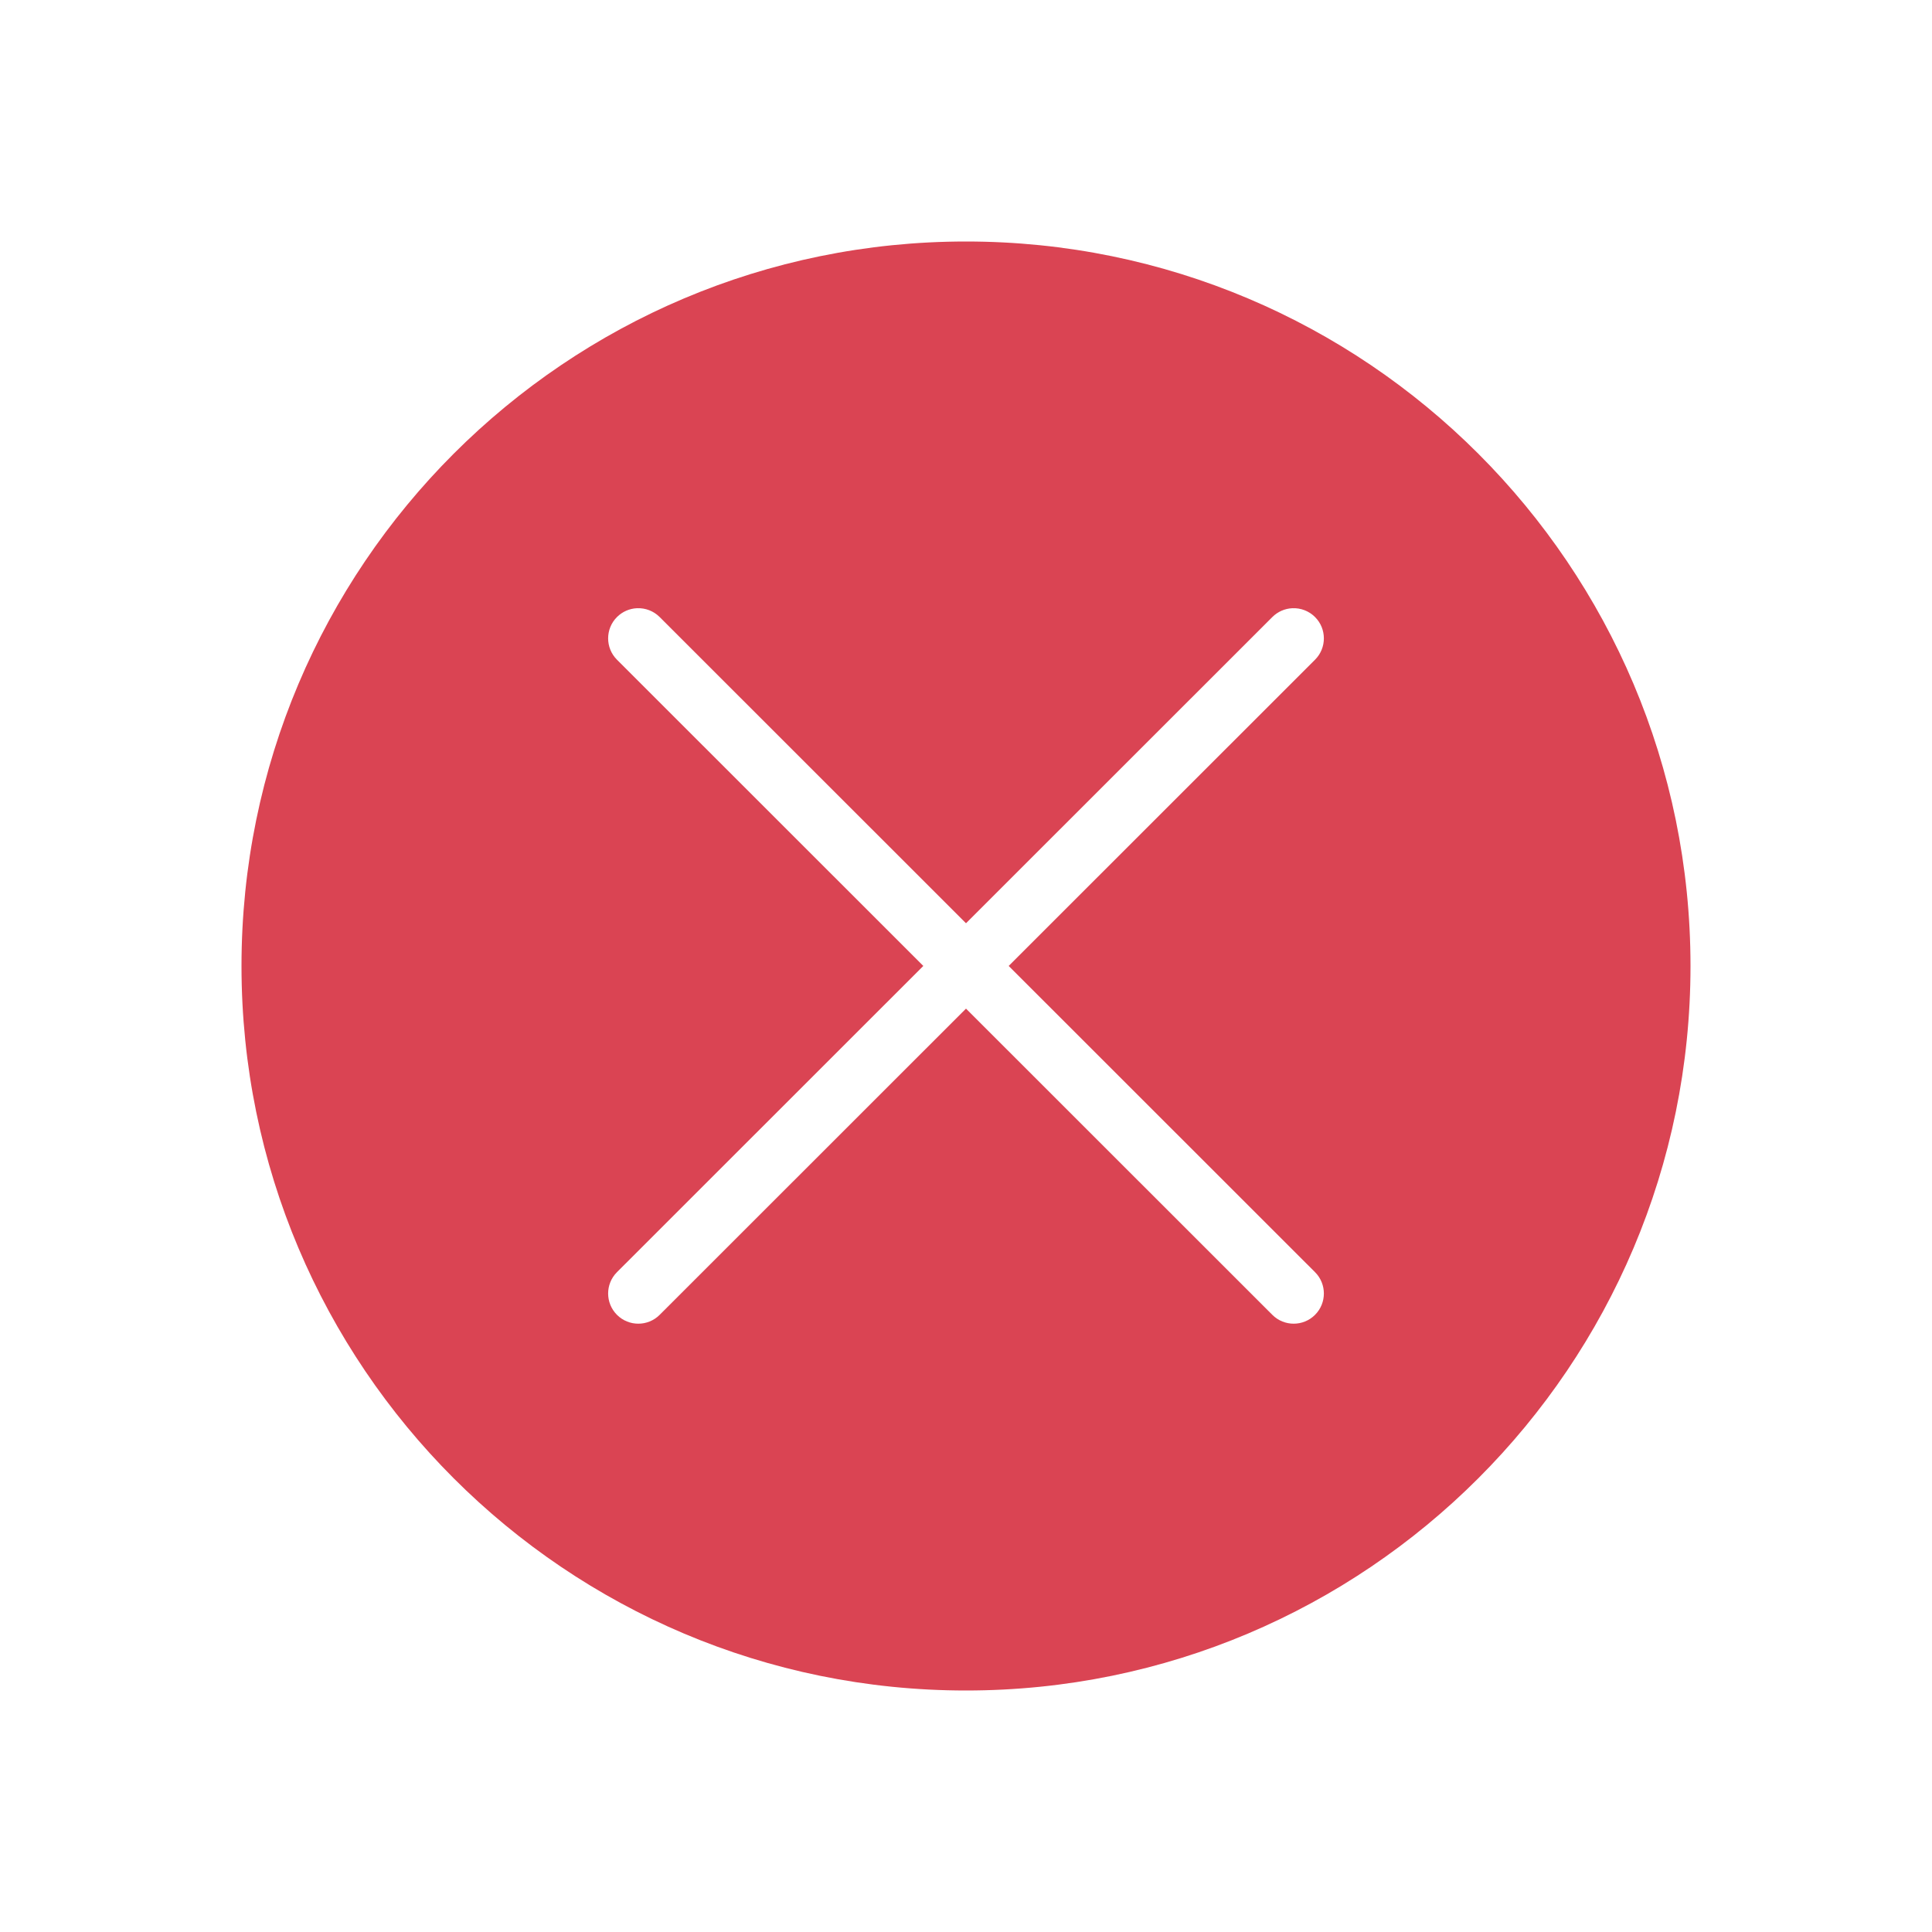
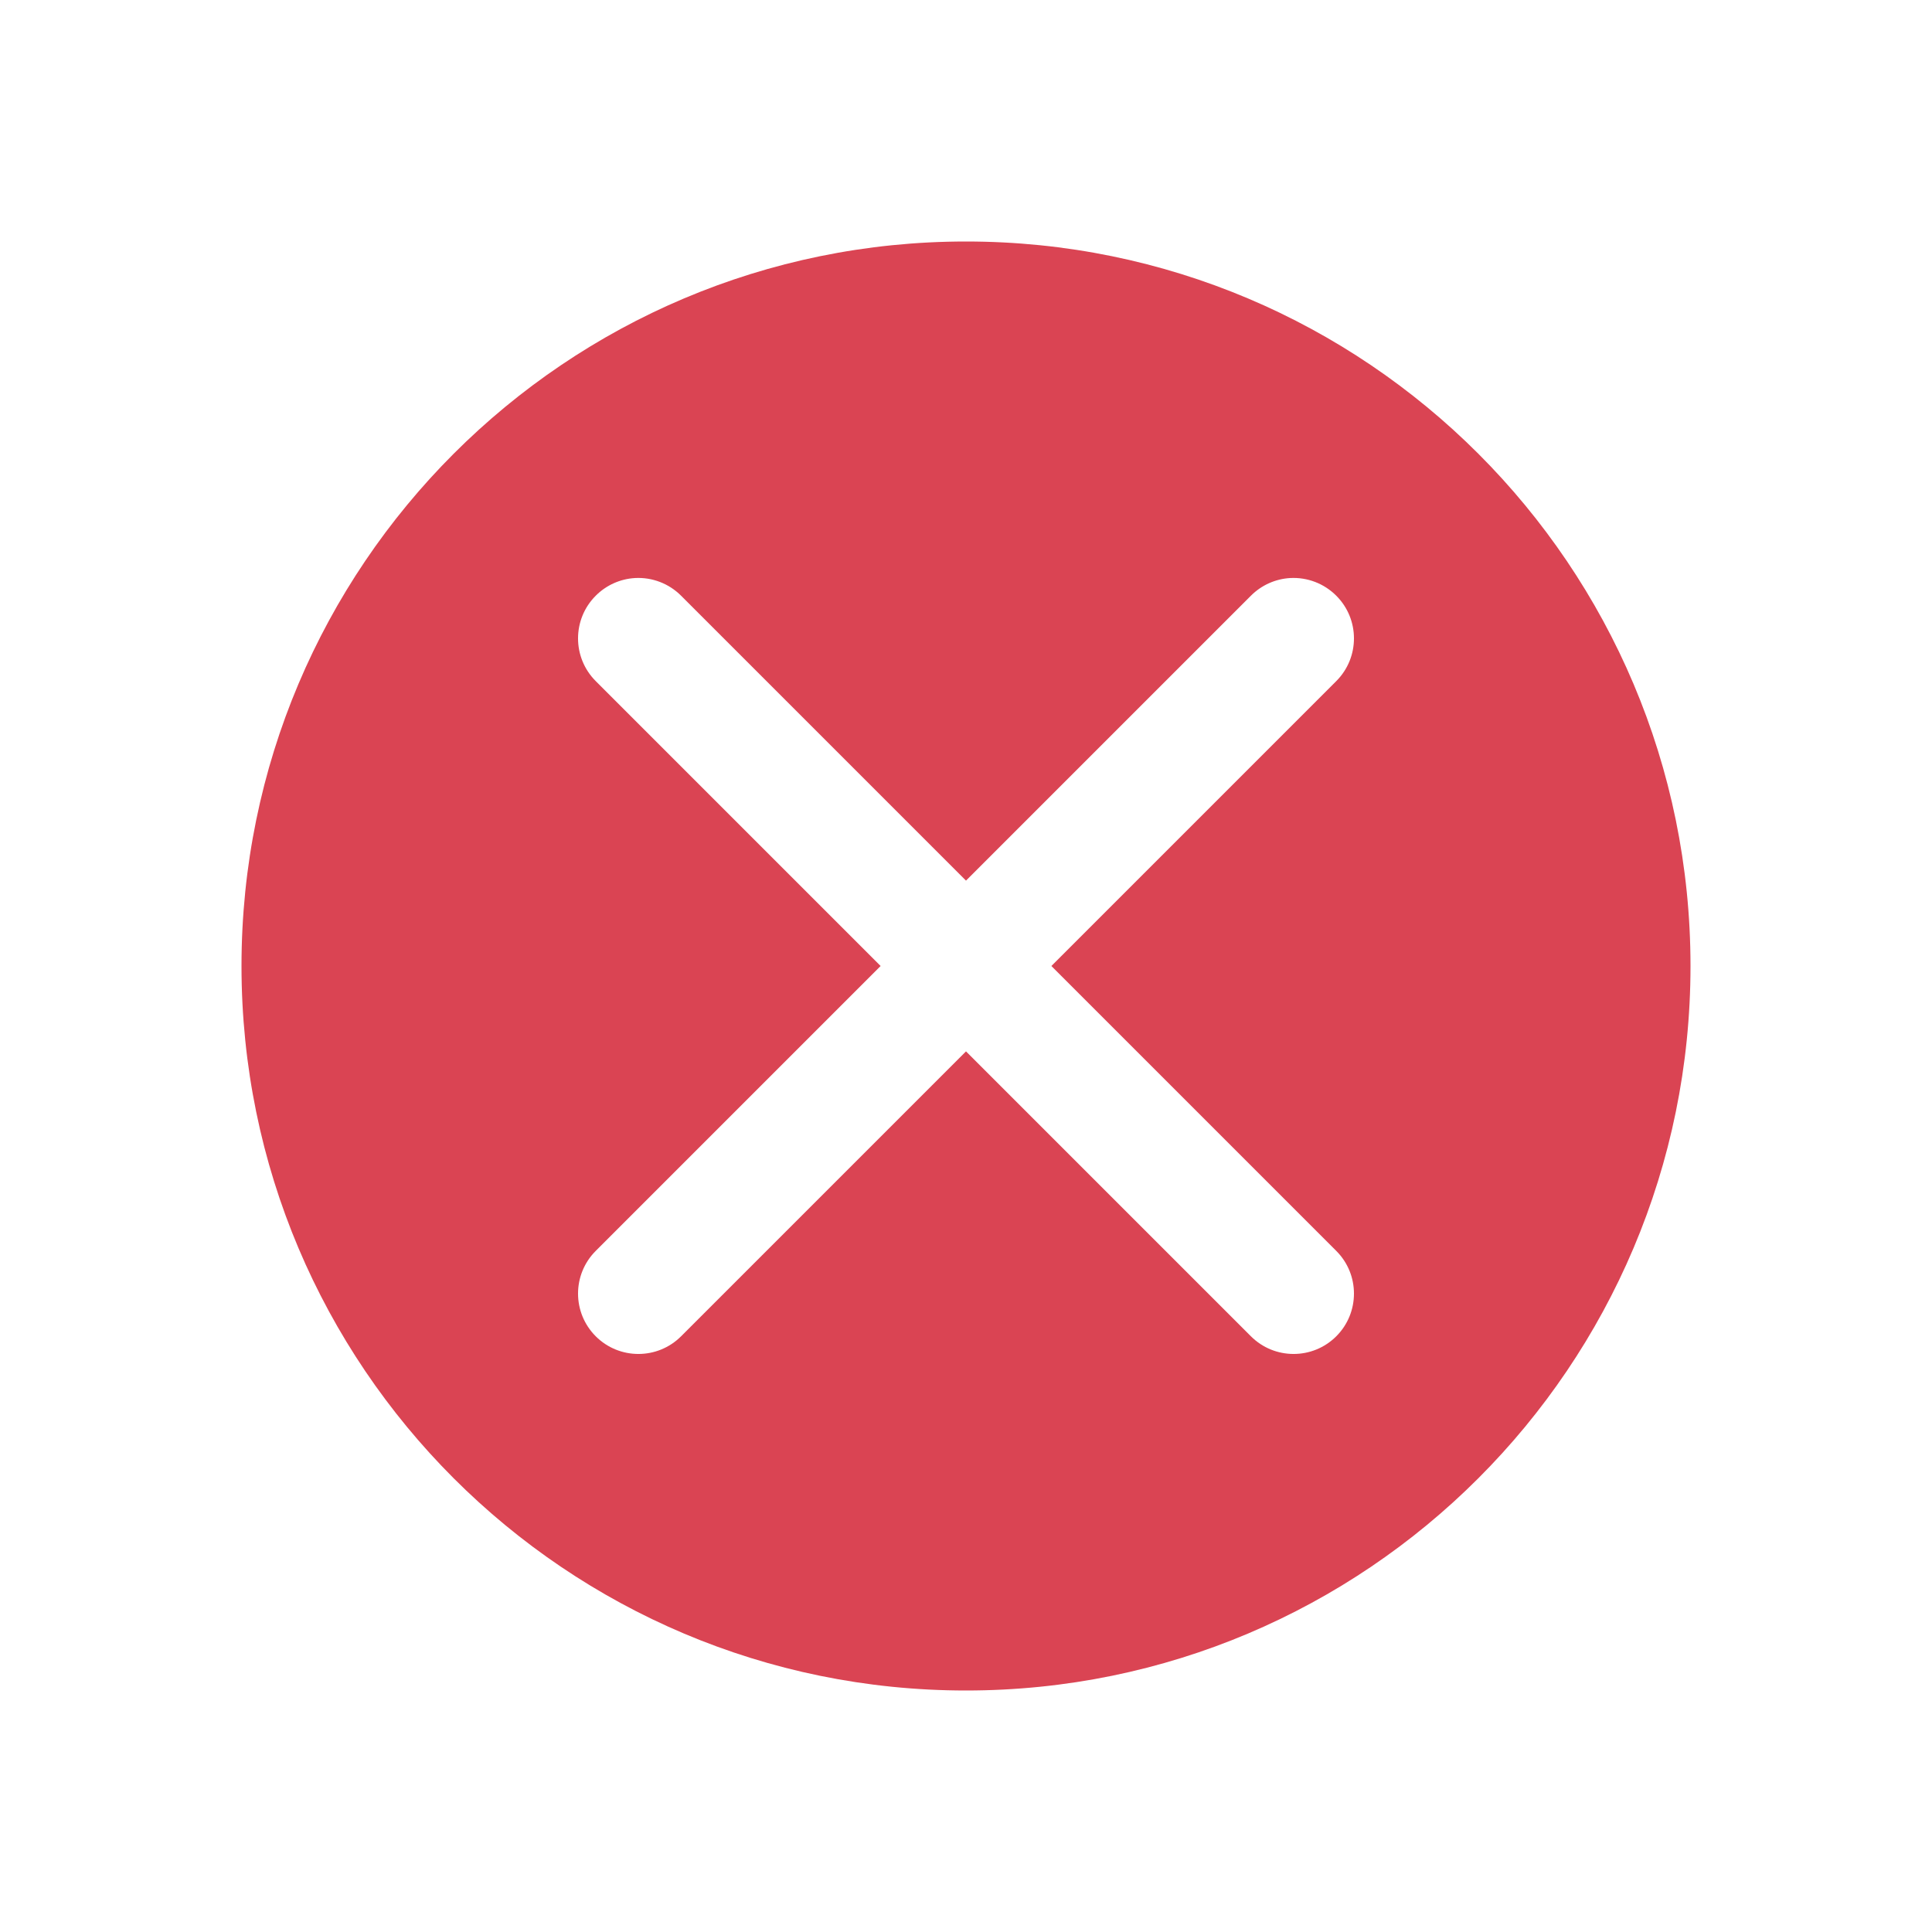
<svg xmlns="http://www.w3.org/2000/svg" version="1.1" viewBox="0 0 32 32">
  <style id="current-color-scheme" type="text/css">.ColorScheme-NegativeText {
            color:#da4453;
        }</style>
-   <path d="m16 4a12 12 0 0 0-12 12 12 12 0 0 0 12 12 12 12 0 0 0 12-12 12 12 0 0 0-12-12zm-5.451 6.074a0.5 0.5 0 0 1 0.377 0.146l5.074 5.072 5.074-5.072a0.5 0.5 0 0 1 0.33-0.146 0.5 0.5 0 0 1 0.377 0.146 0.5 0.5 0 0 1 0 0.707l-5.074 5.072 5.074 5.072a0.5 0.5 0 0 1 0 0.707 0.5 0.5 0 0 1-0.707 0l-5.074-5.072-5.074 5.072a0.5 0.5 0 0 1-0.707 0 0.5 0.5 0 0 1 0-0.707l5.074-5.072-5.074-5.072a0.5 0.5 0 0 1 0-0.707 0.5 0.5 0 0 1 0.33-0.146z" class="ColorScheme-NegativeText" fill="currentColor" />
+   <path d="m16 4a12 12 0 0 0-12 12 12 12 0 0 0 12 12 12 12 0 0 0 12-12 12 12 0 0 0-12-12zm-5.481 5.574a1 1 0 0 1 0.762 0.293l4.719 4.719 4.719-4.719a1 1 0 0 1 0.652-0.293 1 1 0 0 1 0.762 0.293 1 1 0 0 1 0 1.414l-4.719 4.719 4.719 4.719a1 1 0 0 1 0 1.414 1 1 0 0 1-1.414 0l-4.719-4.719-4.719 4.719a1 1 0 0 1-1.414 0 1 1 0 0 1 0-1.414l4.719-4.719-4.719-4.719a1 1 0 0 1 0-1.414 1 1 0 0 1 0.652-0.293z" class="ColorScheme-NegativeText" fill="currentColor" />
</svg>
